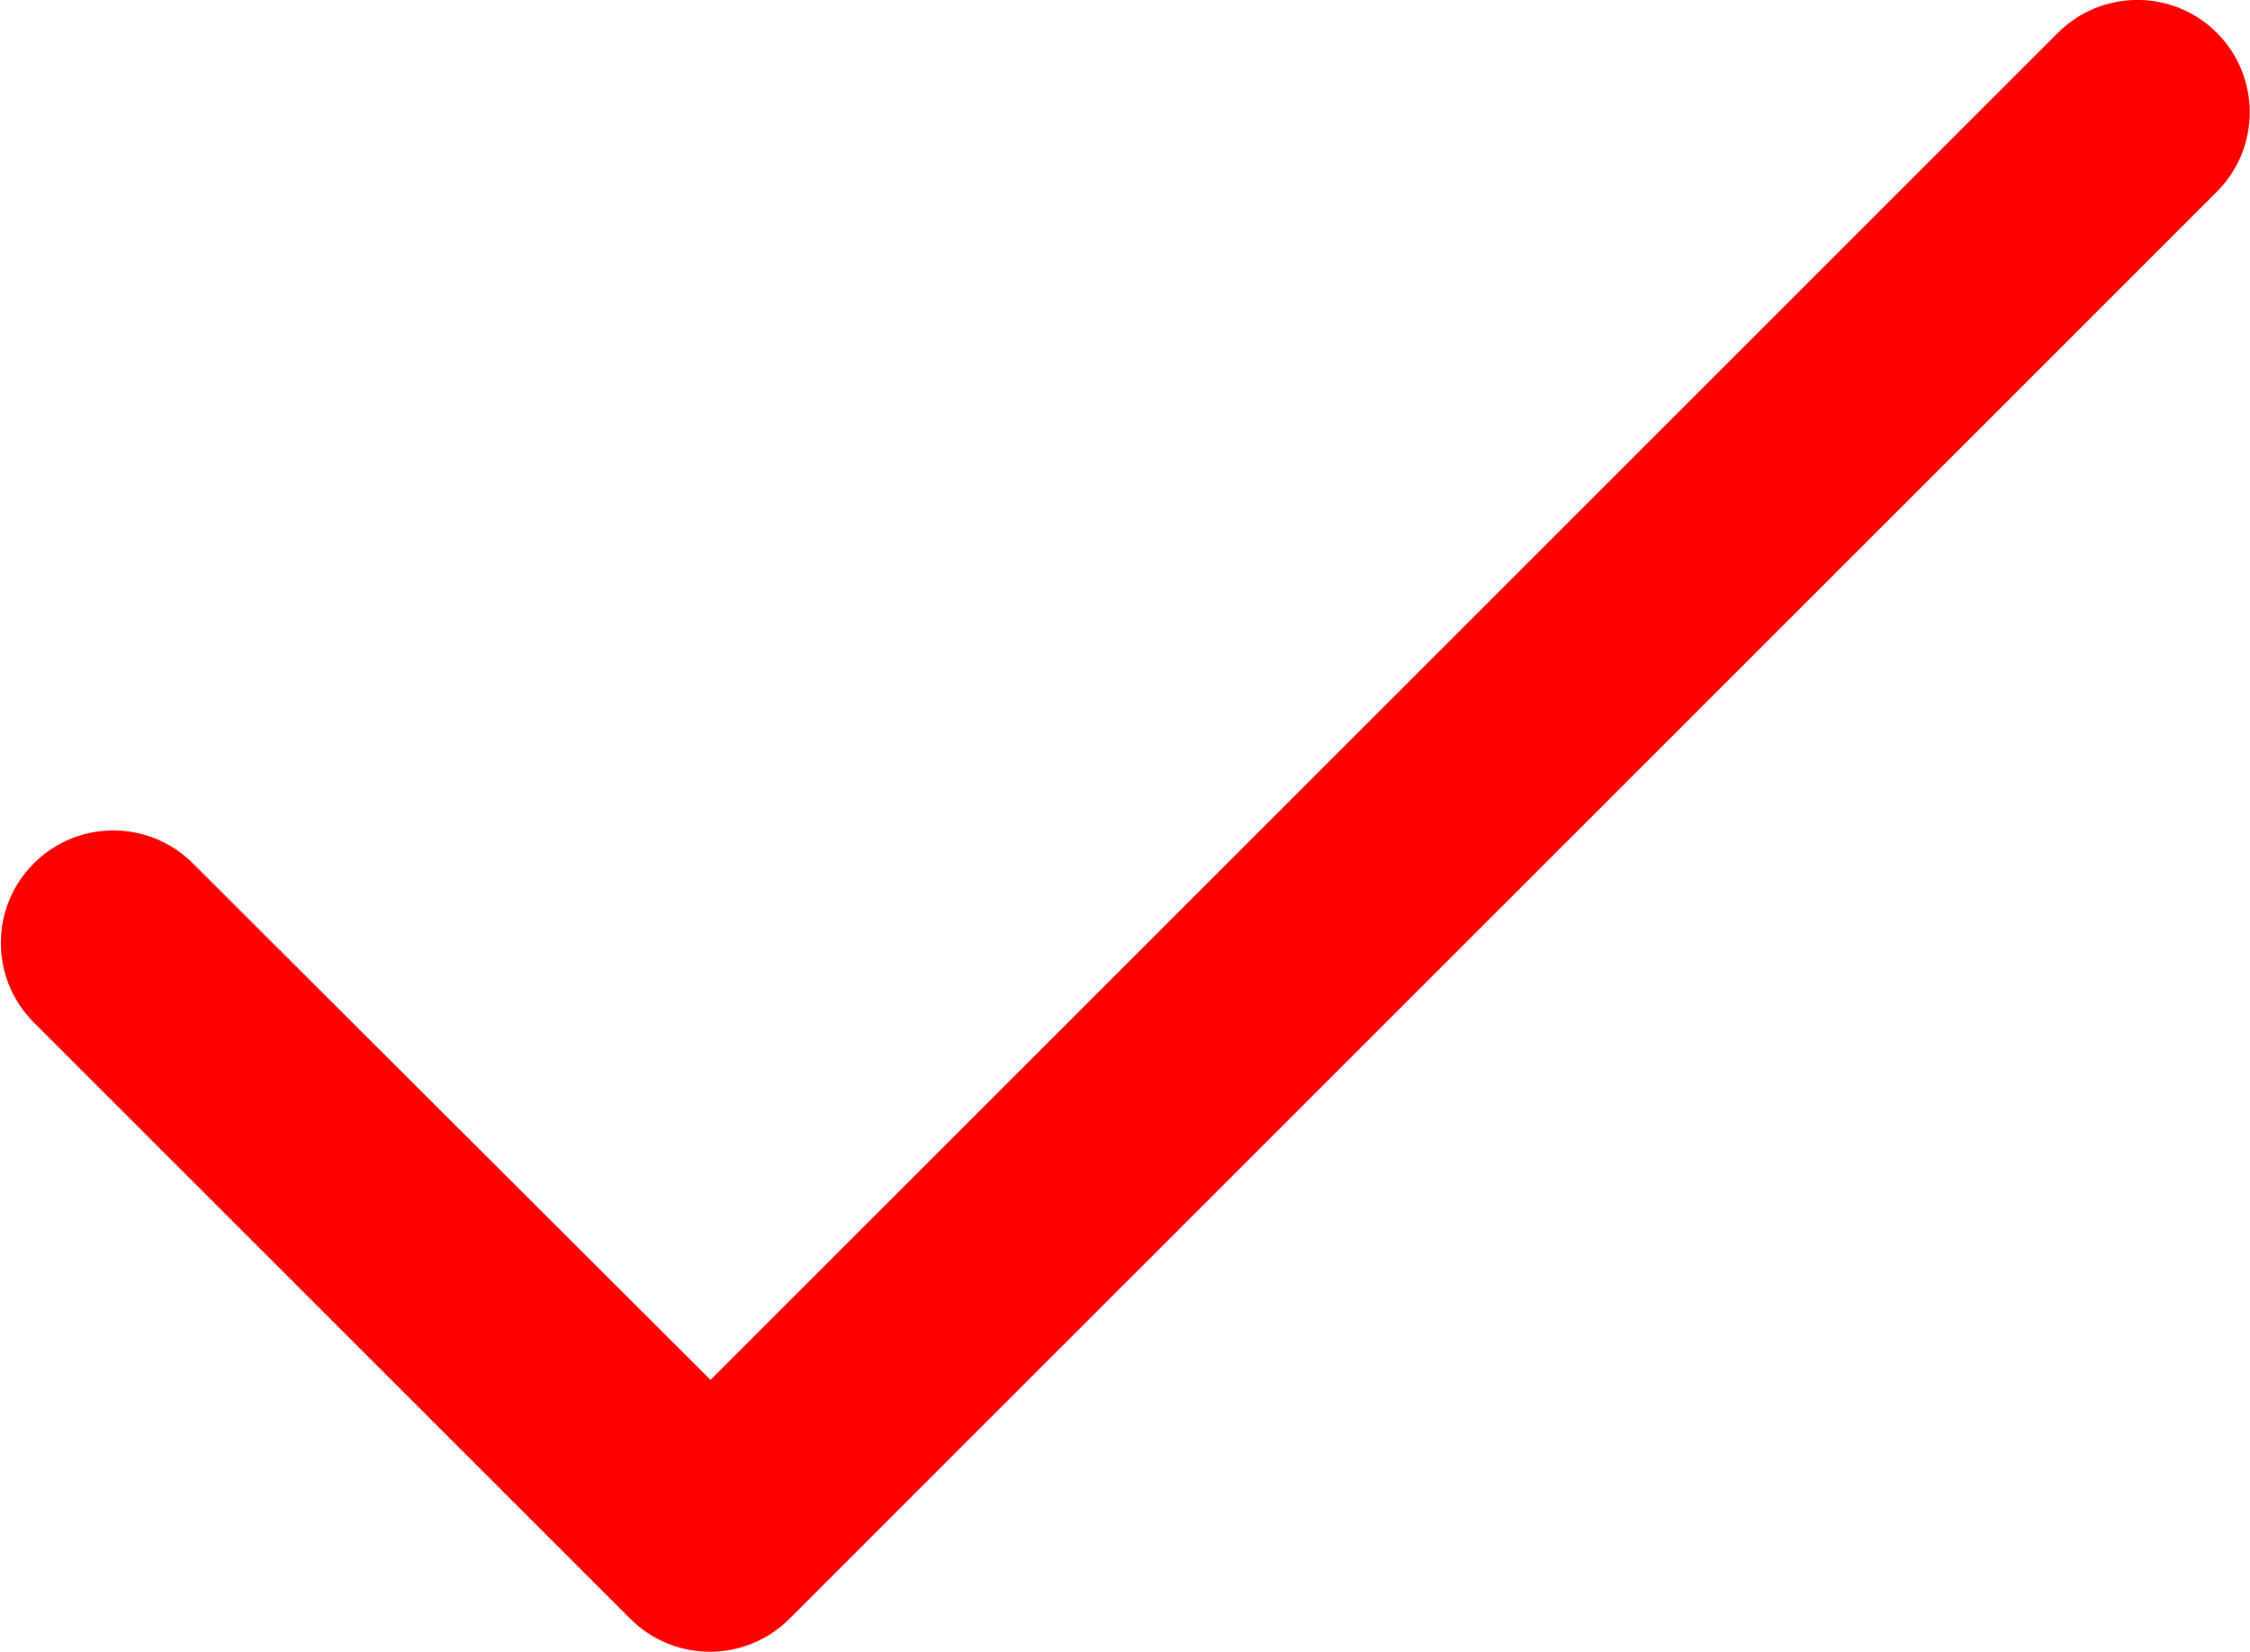
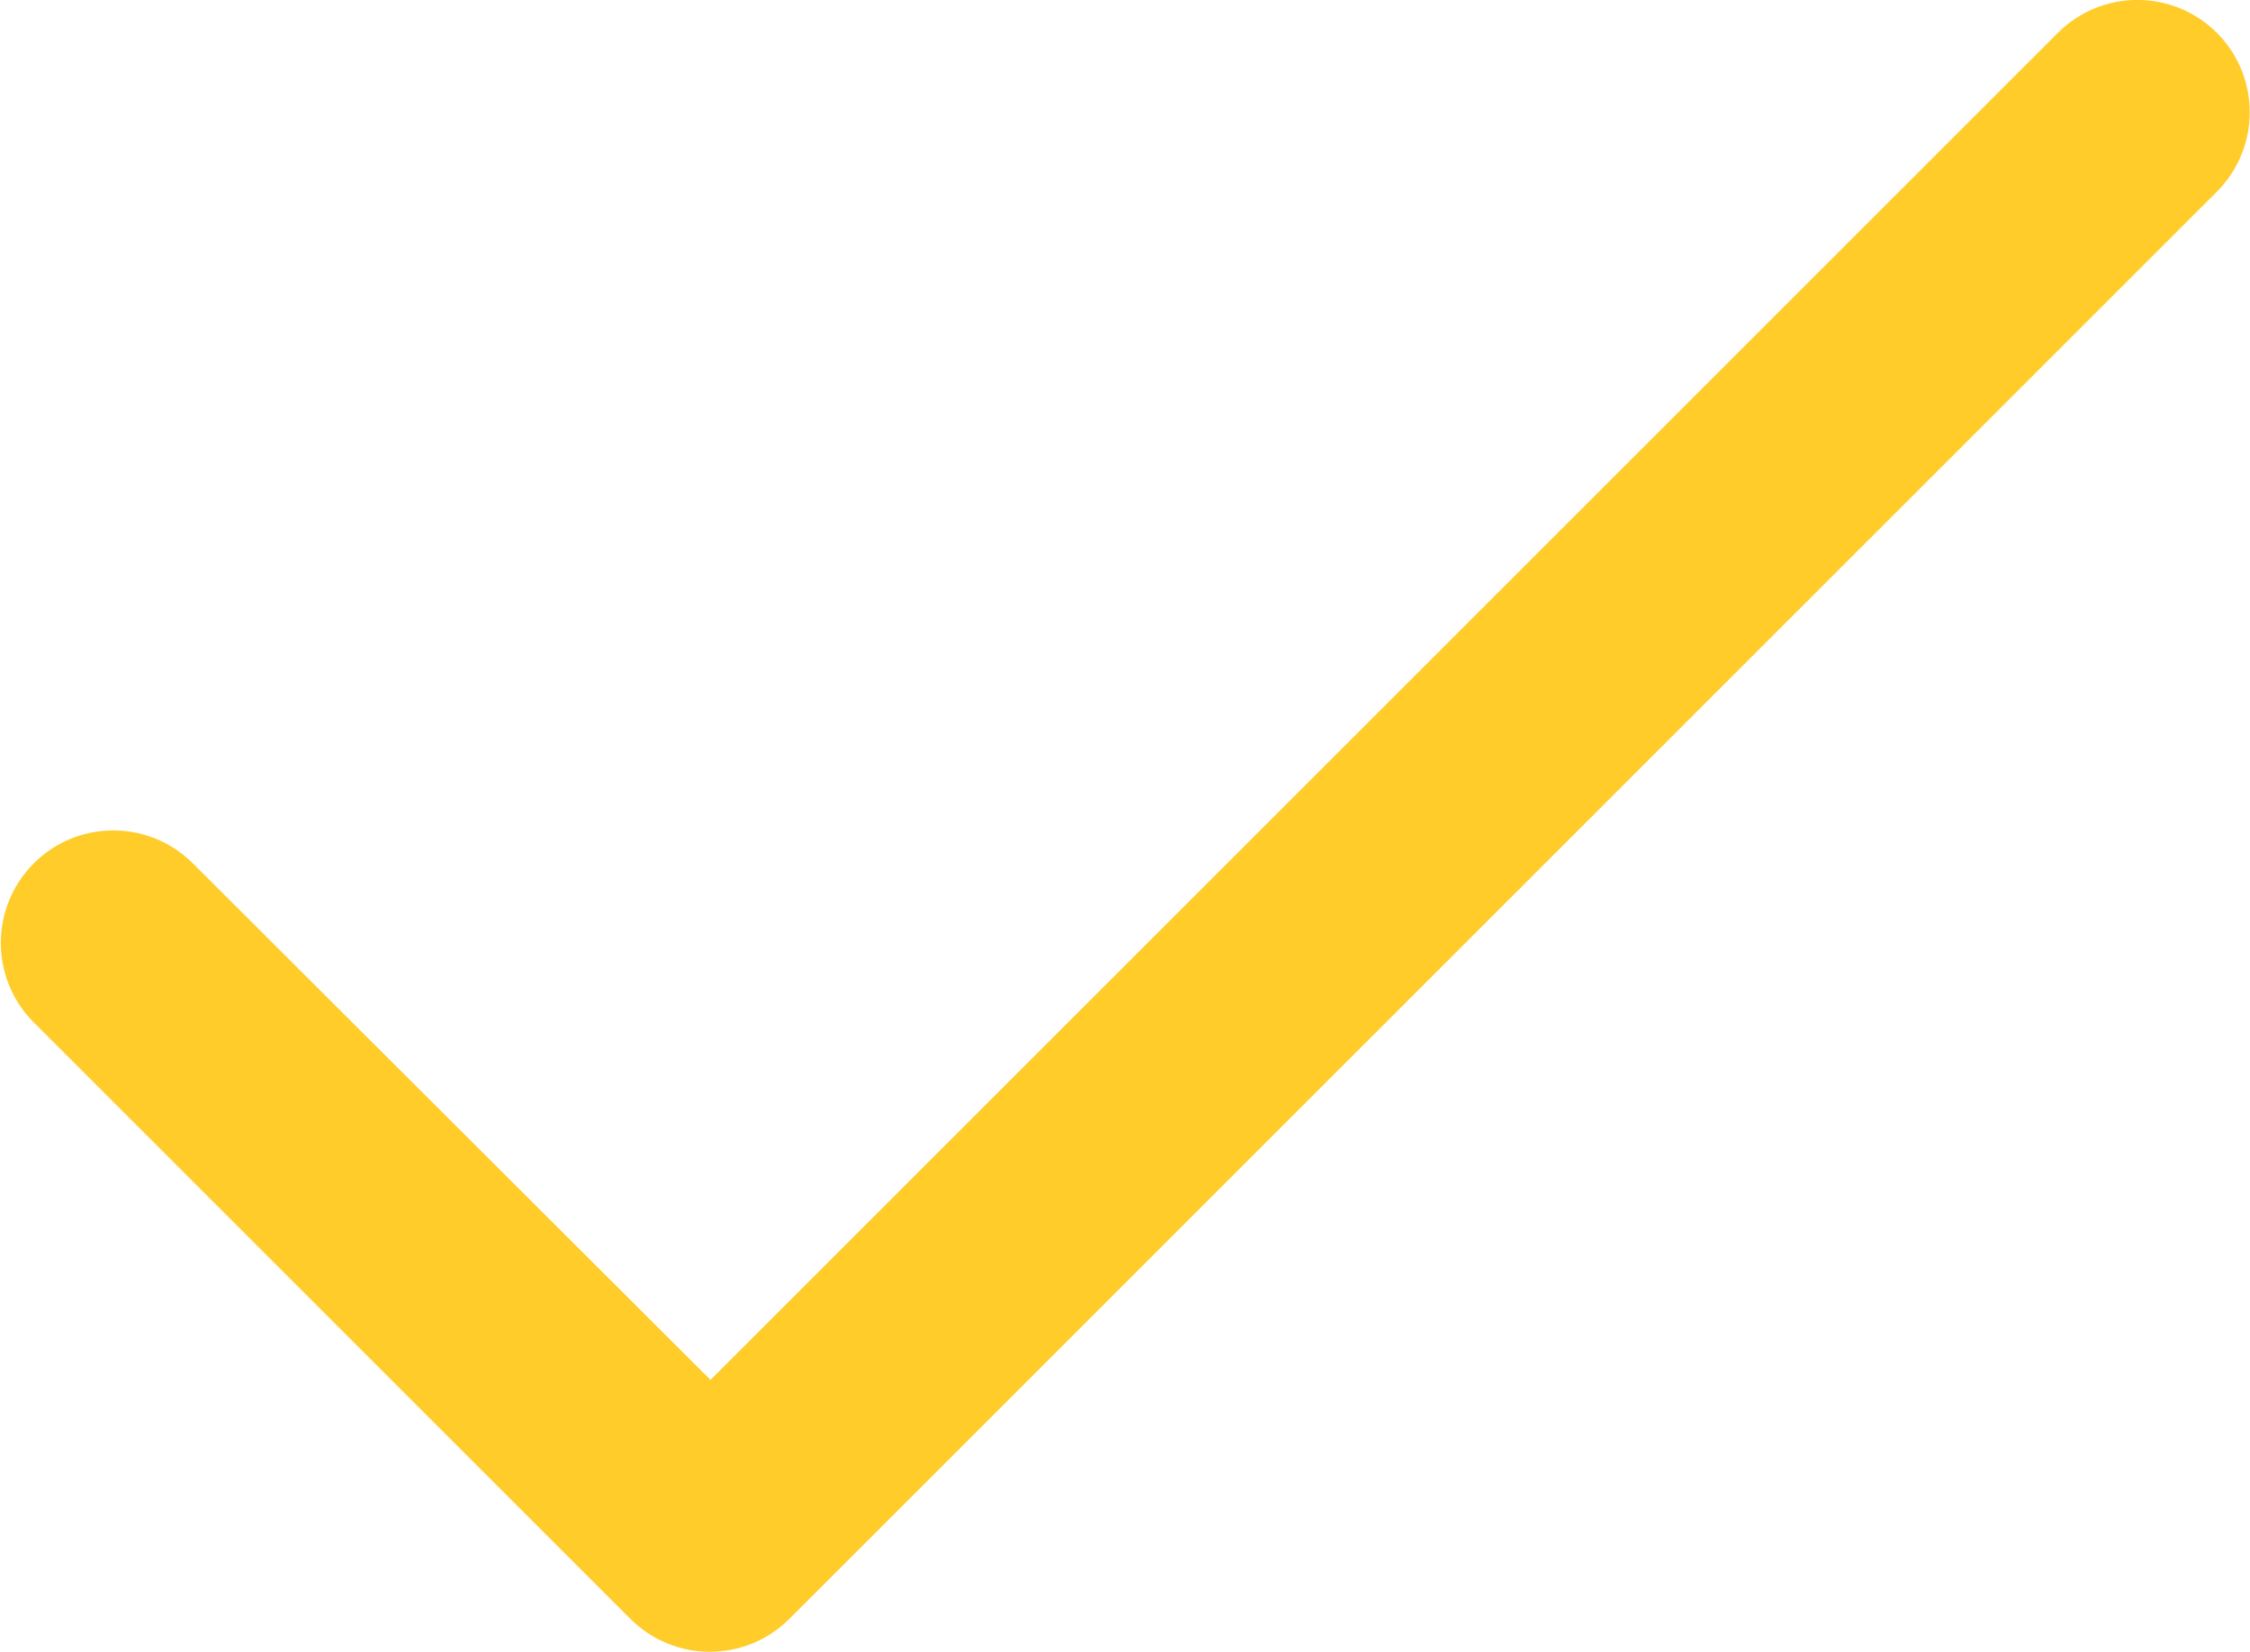
<svg xmlns="http://www.w3.org/2000/svg" width="17.702" height="13" viewBox="0 0 17.702 13">
-   <path id="check" d="M17.442,68.257a.885.885,0,0,0-1.252,0l-10.6,10.6L1.51,74.785A.885.885,0,0,0,.259,76.037l4.7,4.7a.885.885,0,0,0,1.252,0l11.23-11.23A.885.885,0,0,0,17.442,68.257Z" transform="translate(0 -67.998)" fill="red" />
+   <path id="check" d="M17.442,68.257a.885.885,0,0,0-1.252,0l-10.6,10.6L1.51,74.785A.885.885,0,0,0,.259,76.037l4.7,4.7a.885.885,0,0,0,1.252,0l11.23-11.23A.885.885,0,0,0,17.442,68.257Z" transform="translate(0 -67.998)" fill="#ffcc29" />
</svg>
